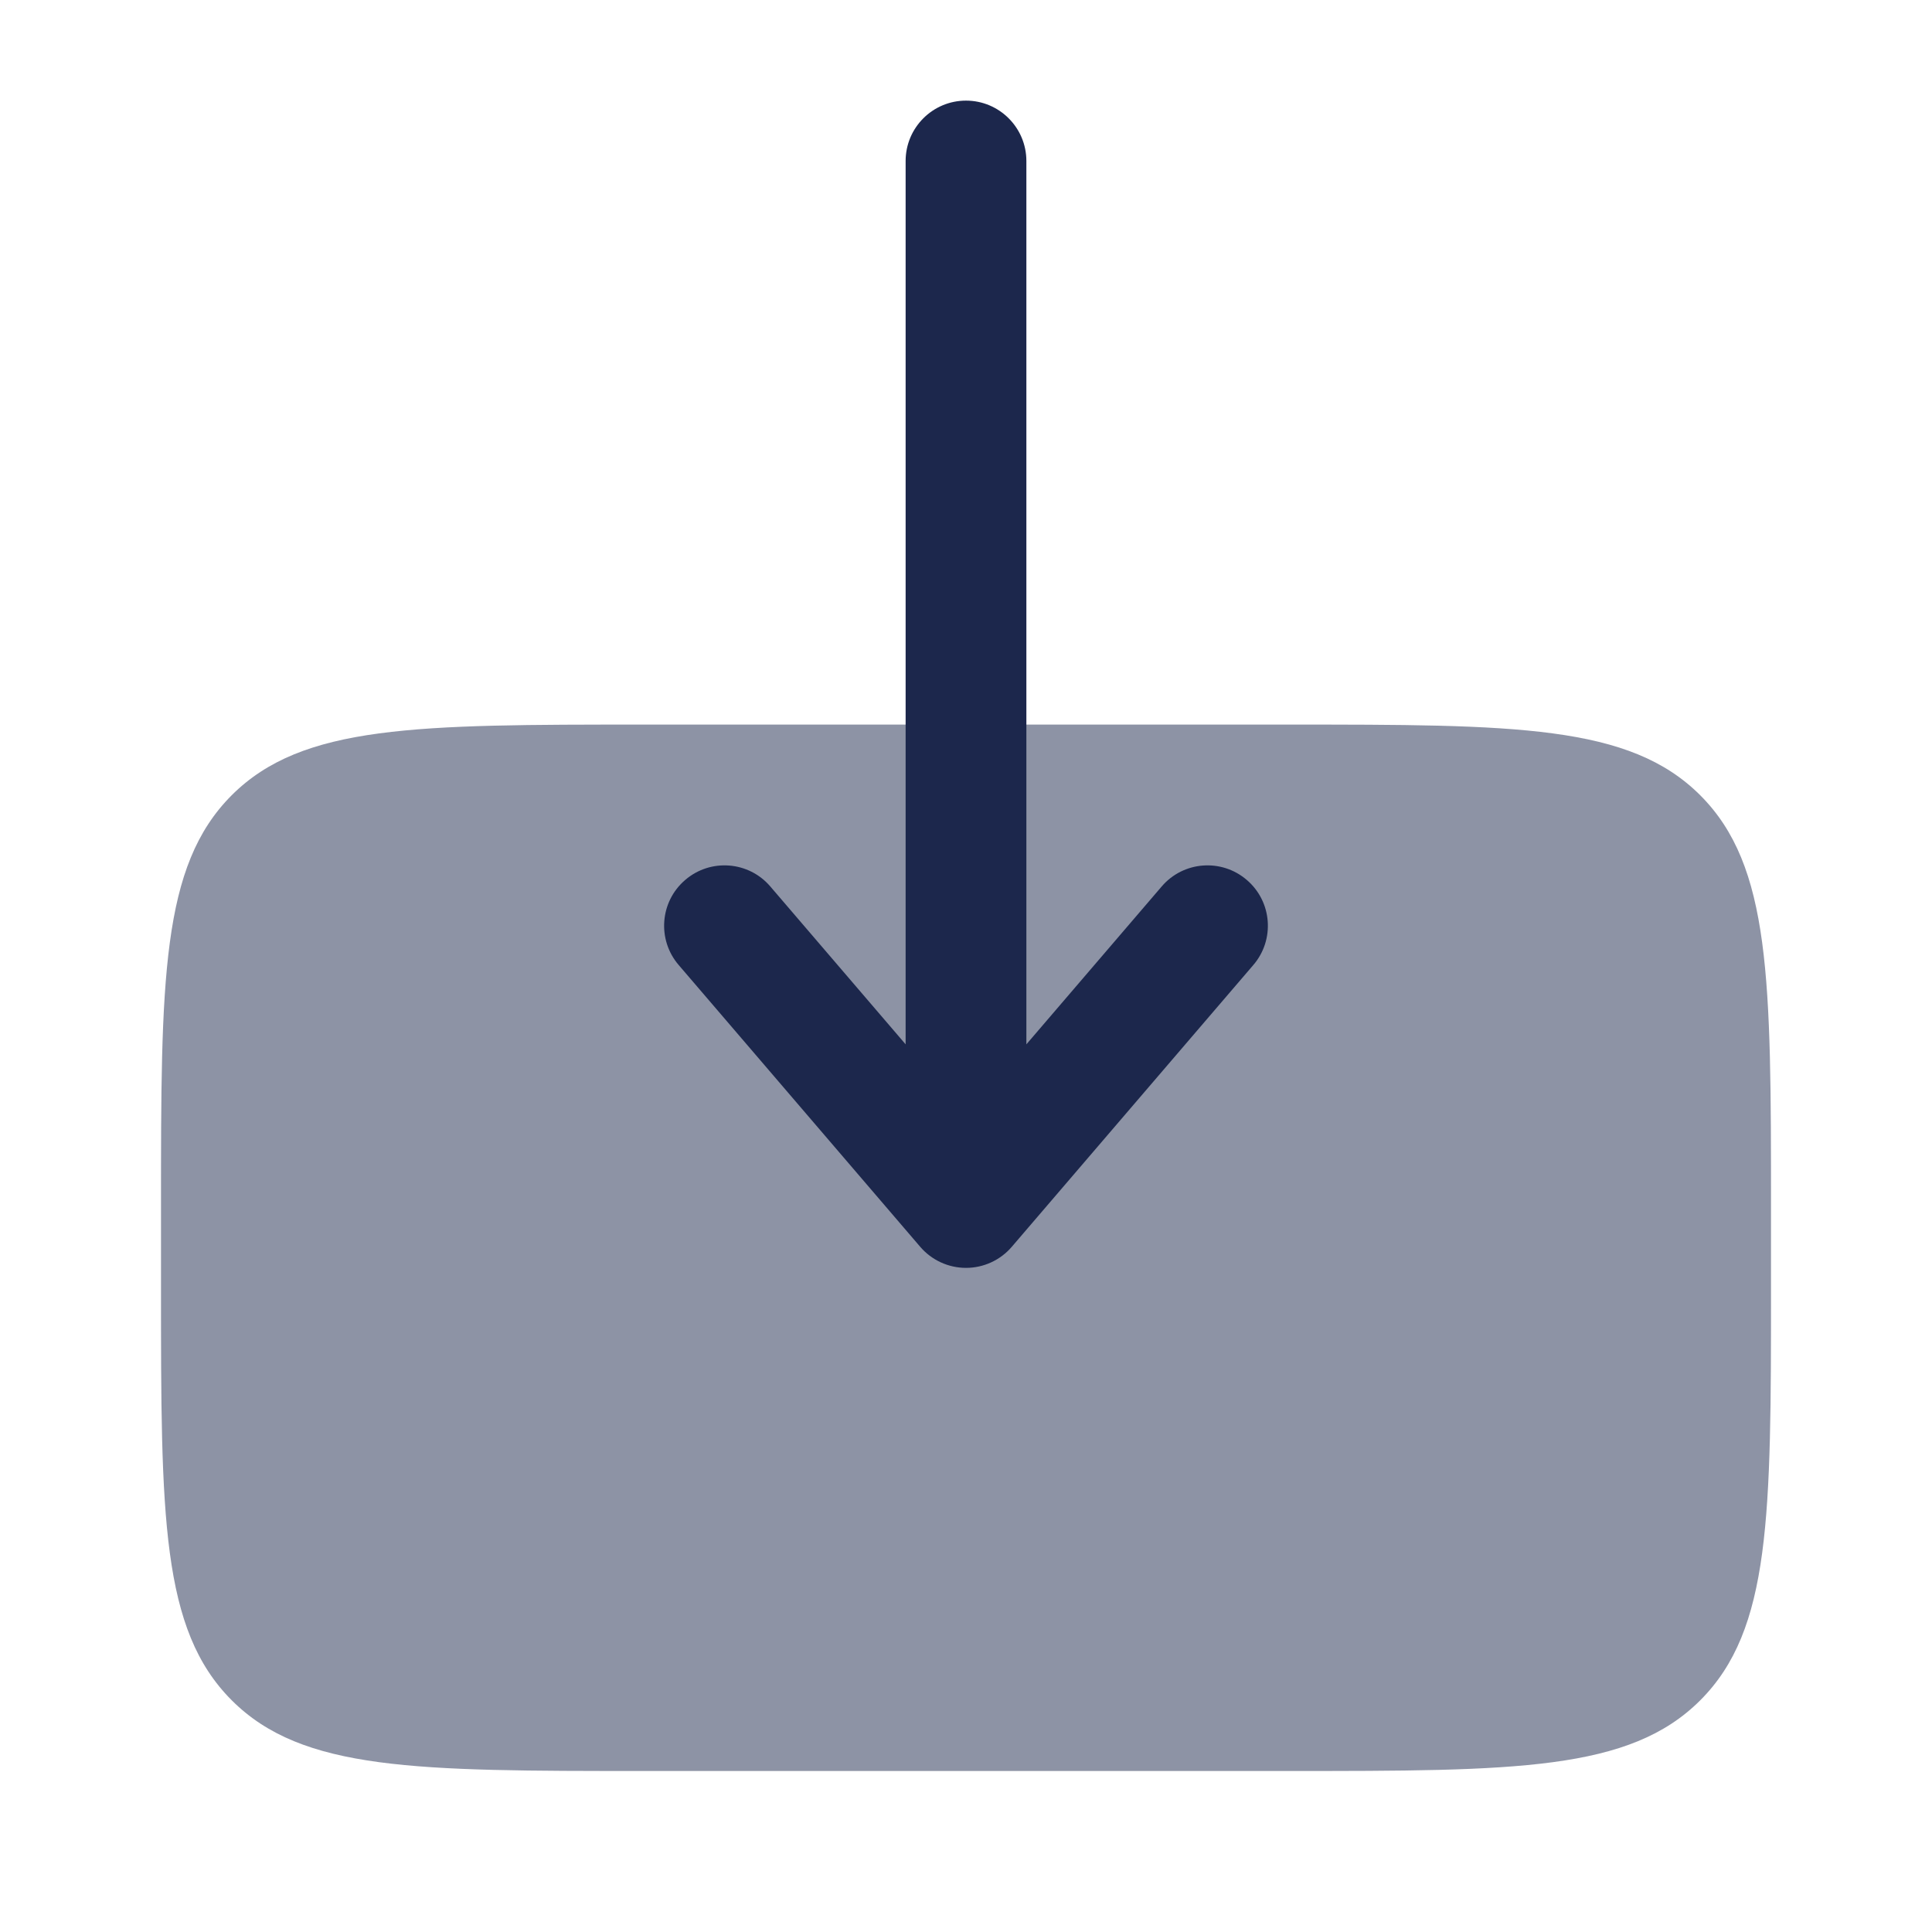
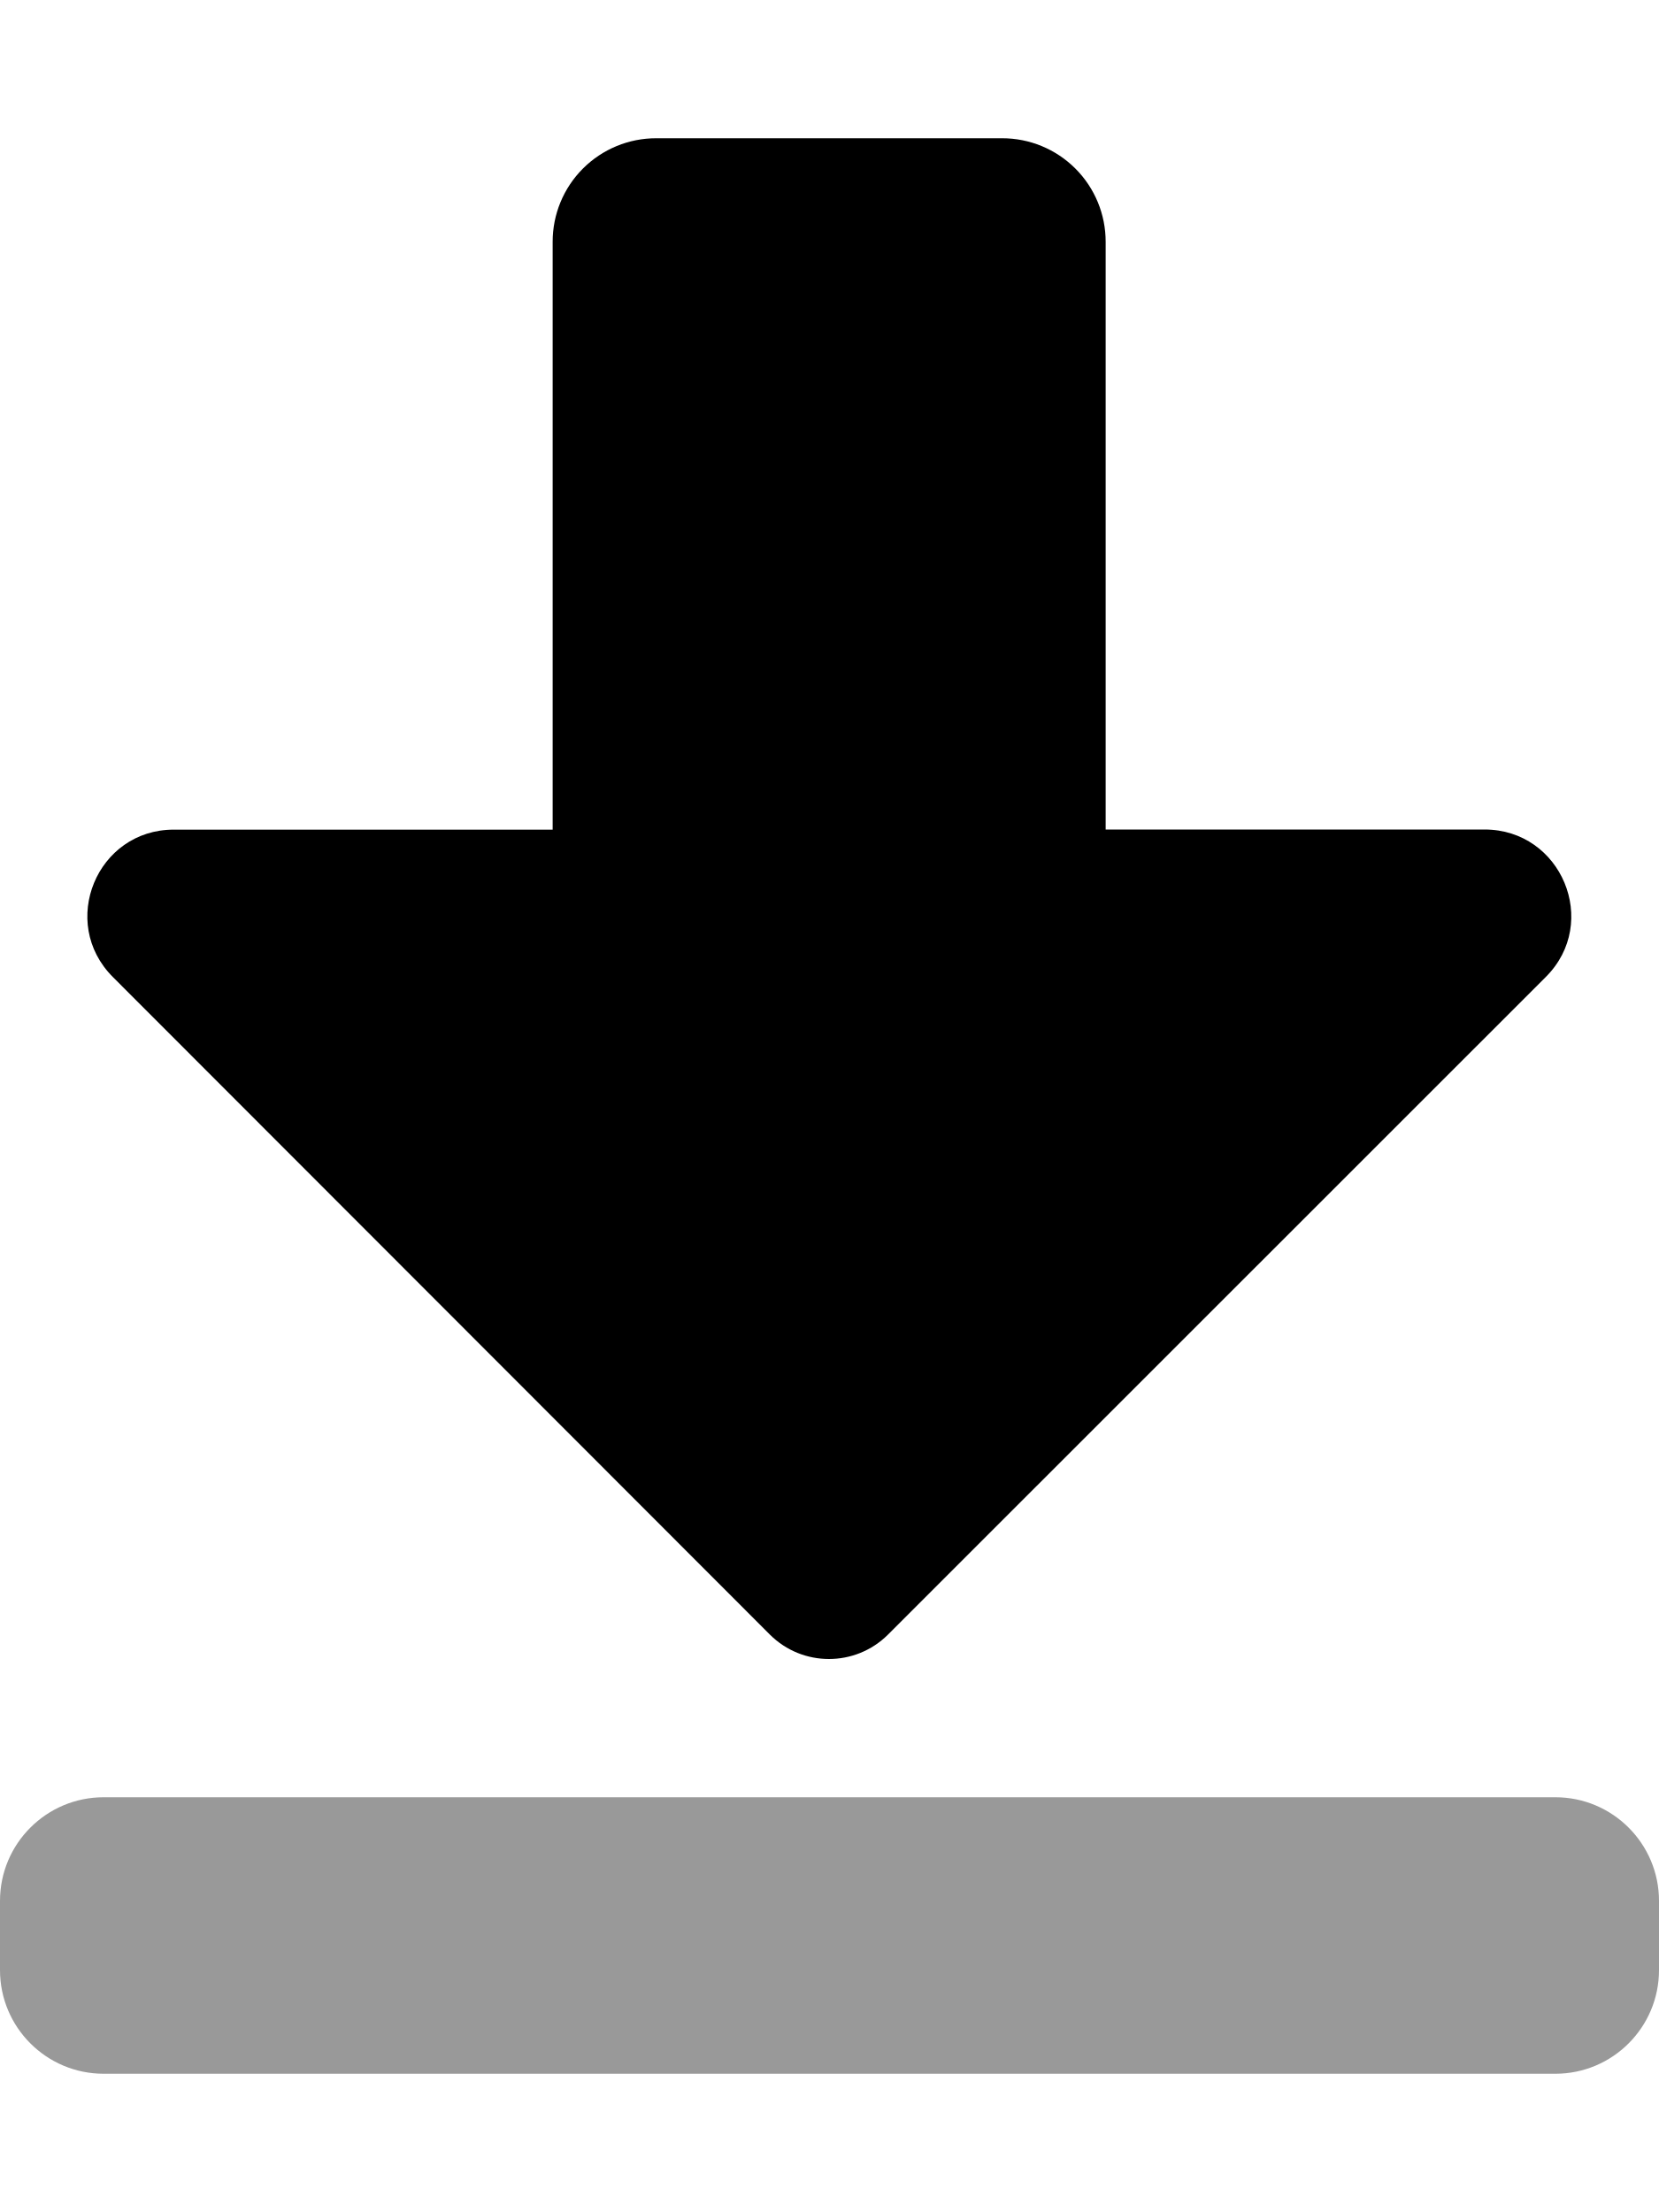
- <svg xmlns="http://www.w3.org/2000/svg" width="800px" height="800px" viewBox="0 0 24 24" fill="none">
-   <path opacity="0.5" d="M22 16V15C22 12.172 22 10.758 21.121 9.879C20.242 9.001 18.828 9.001 16 9.001H8C5.171 9.001 3.757 9.001 2.878 9.879C2 10.758 2 12.171 2 14.998V15V16C2 18.829 2 20.243 2.879 21.122C3.757 22 5.172 22 8 22H16H16C18.828 22 20.243 22 21.121 21.122C22 20.243 22 18.829 22 16Z" fill="#1C274C" />
-   <path fill-rule="evenodd" clip-rule="evenodd" d="M12 1.25C11.586 1.25 11.25 1.586 11.25 2L11.25 12.973L9.569 11.012C9.3 10.697 8.826 10.661 8.512 10.931C8.197 11.2 8.161 11.674 8.431 11.988L11.431 15.488C11.573 15.654 11.781 15.75 12 15.75C12.219 15.75 12.427 15.654 12.569 15.488L15.569 11.988C15.839 11.674 15.803 11.2 15.488 10.931C15.174 10.661 14.7 10.697 14.431 11.012L12.75 12.973L12.75 2C12.75 1.586 12.414 1.25 12 1.25Z" fill="#1C274C" />
+ <svg xmlns="http://www.w3.org/2000/svg" viewBox="0 0 384 512">
+   <defs>
+     <style>.fa-secondary{opacity:.4}</style>
+   </defs>
+   <path d="M360 480H24a24 24 0 0 1-24-24v-16a24 24 0 0 1 24-24h336a24 24 0 0 1 24 24v16a24 24 0 0 1-24 24z" class="fa-secondary" />
+   <path d="M151.92 32h80a23.94 23.94 0 0 1 24 24v136h87.7c17.8 0 26.8 21.51 14.2 34.11l-152.3 152.26a19.36 19.36 0 0 1-27.3 0L26.12 226.14c-12.6-12.6-3.7-34.11 14.1-34.11h87.7V56a23.94 23.94 0 0 1 24-24z" class="fa-primary" />
</svg>
